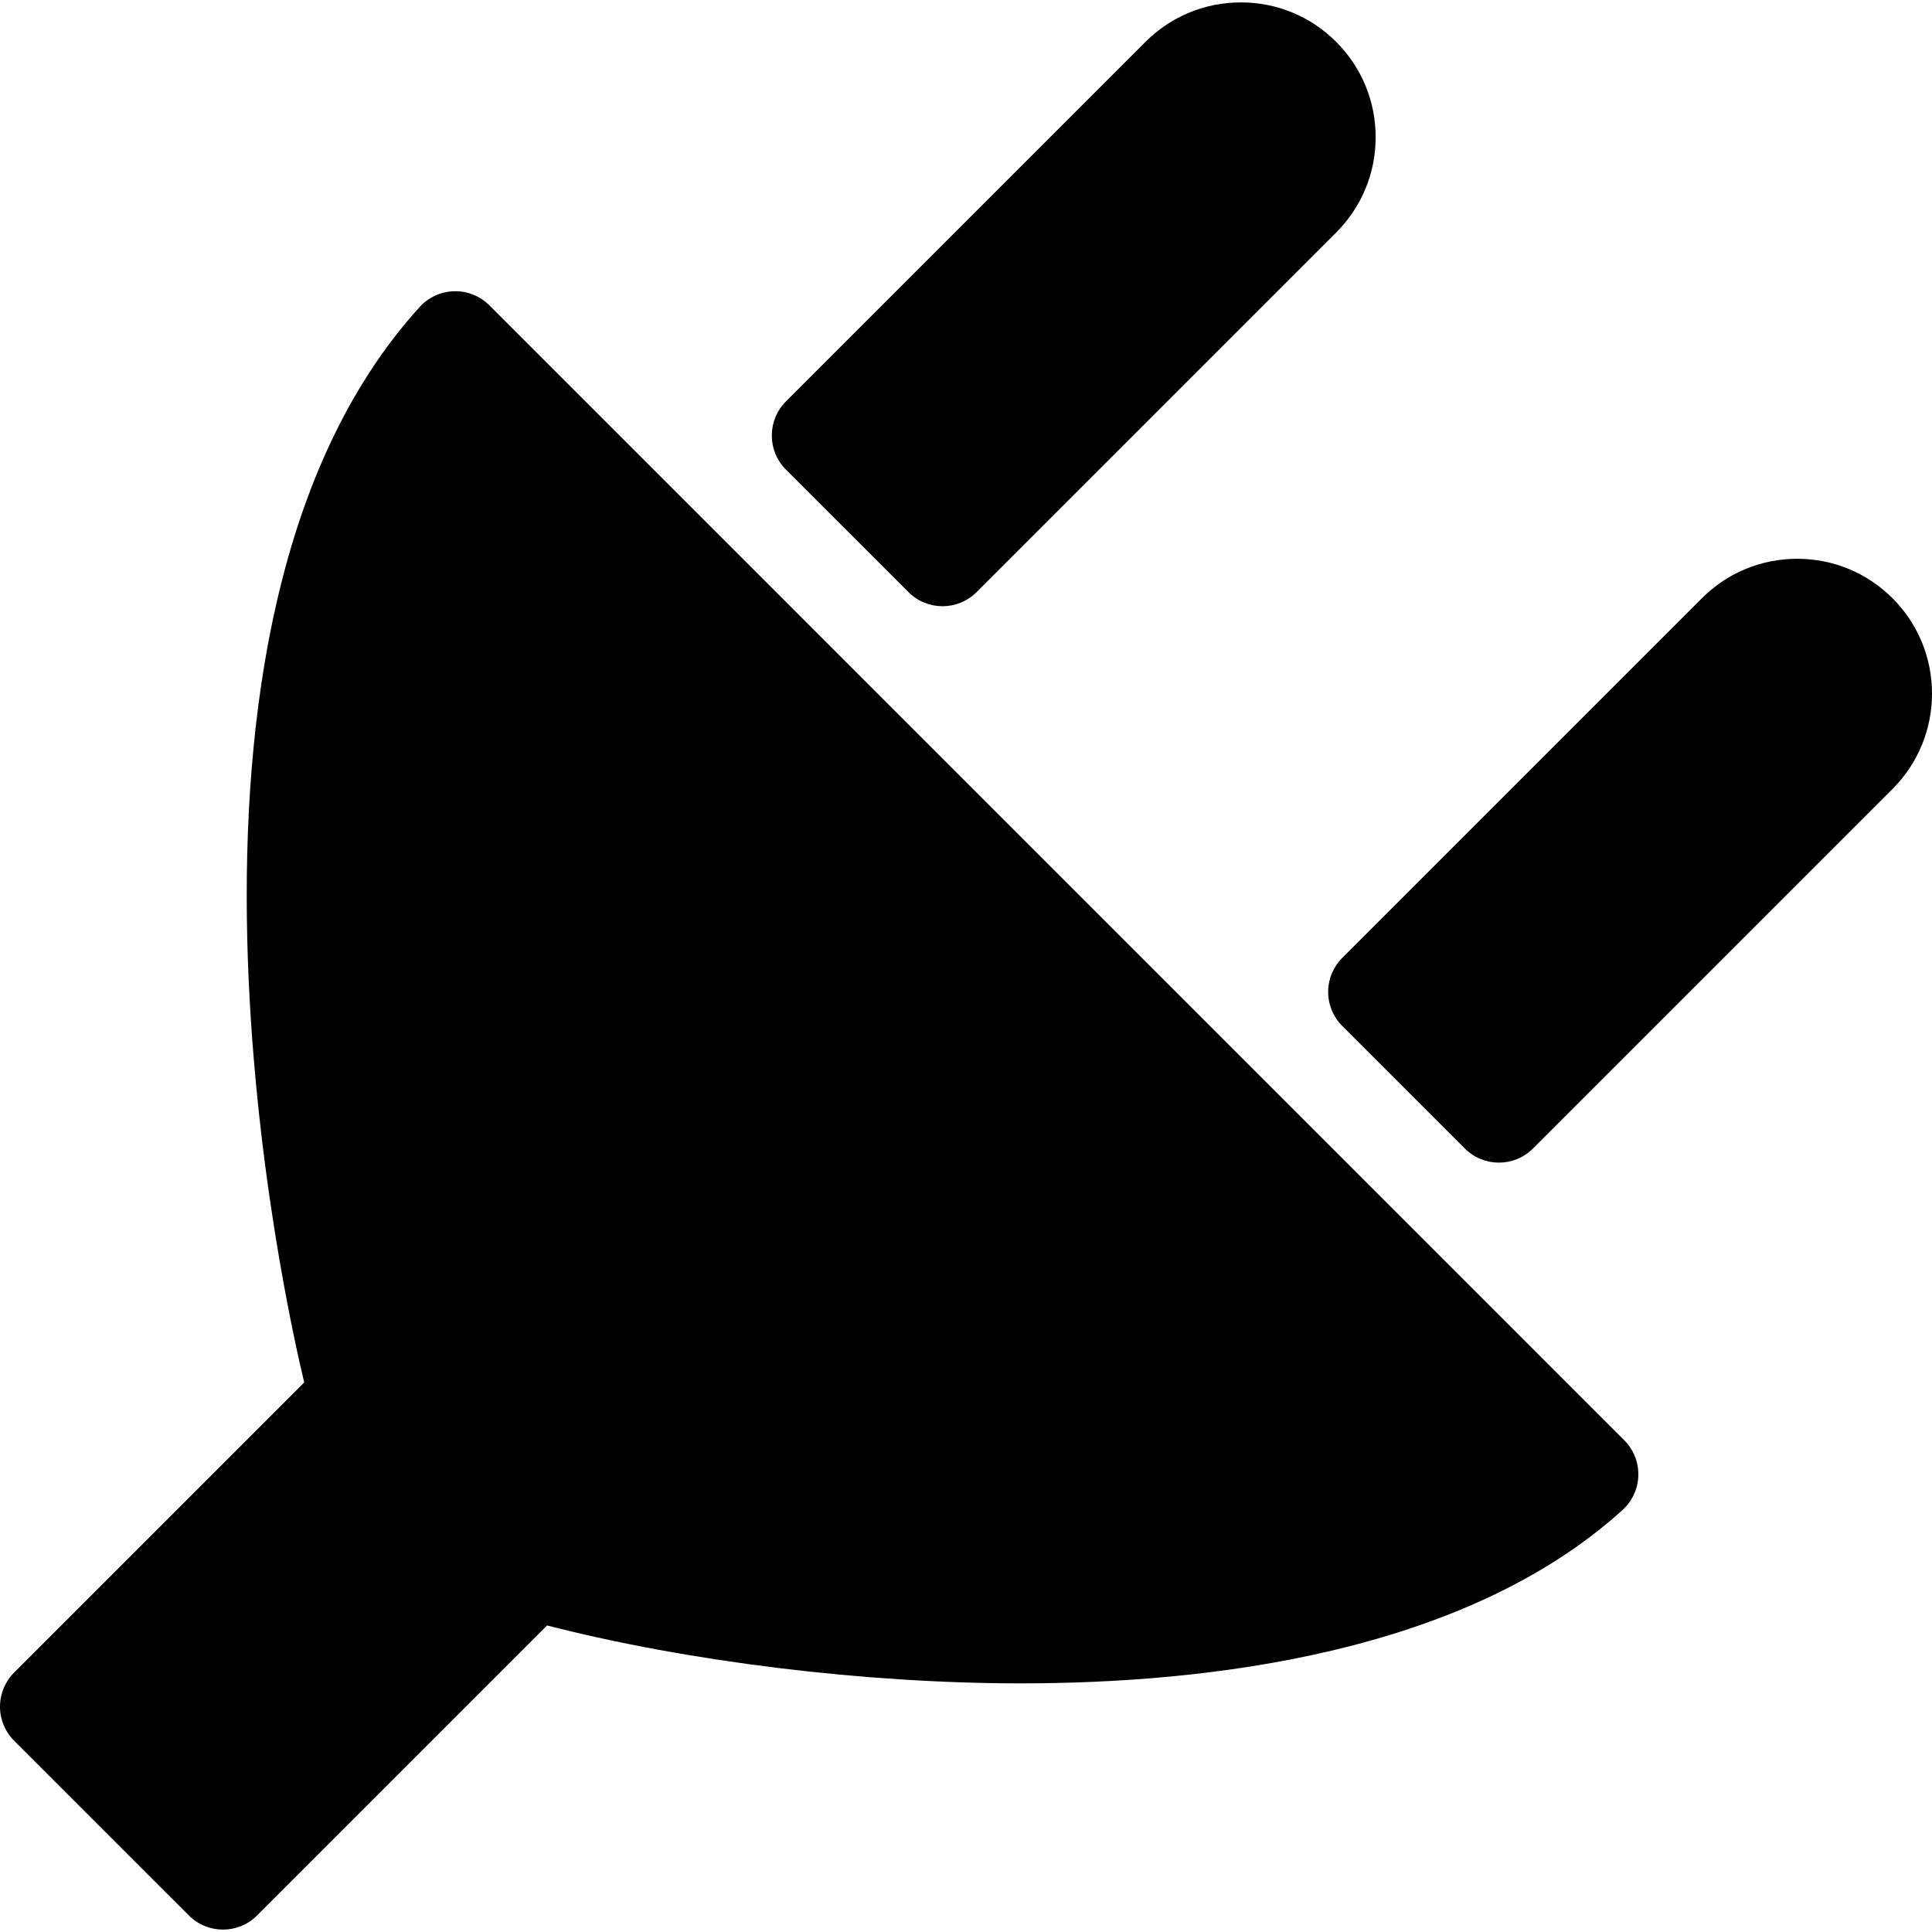
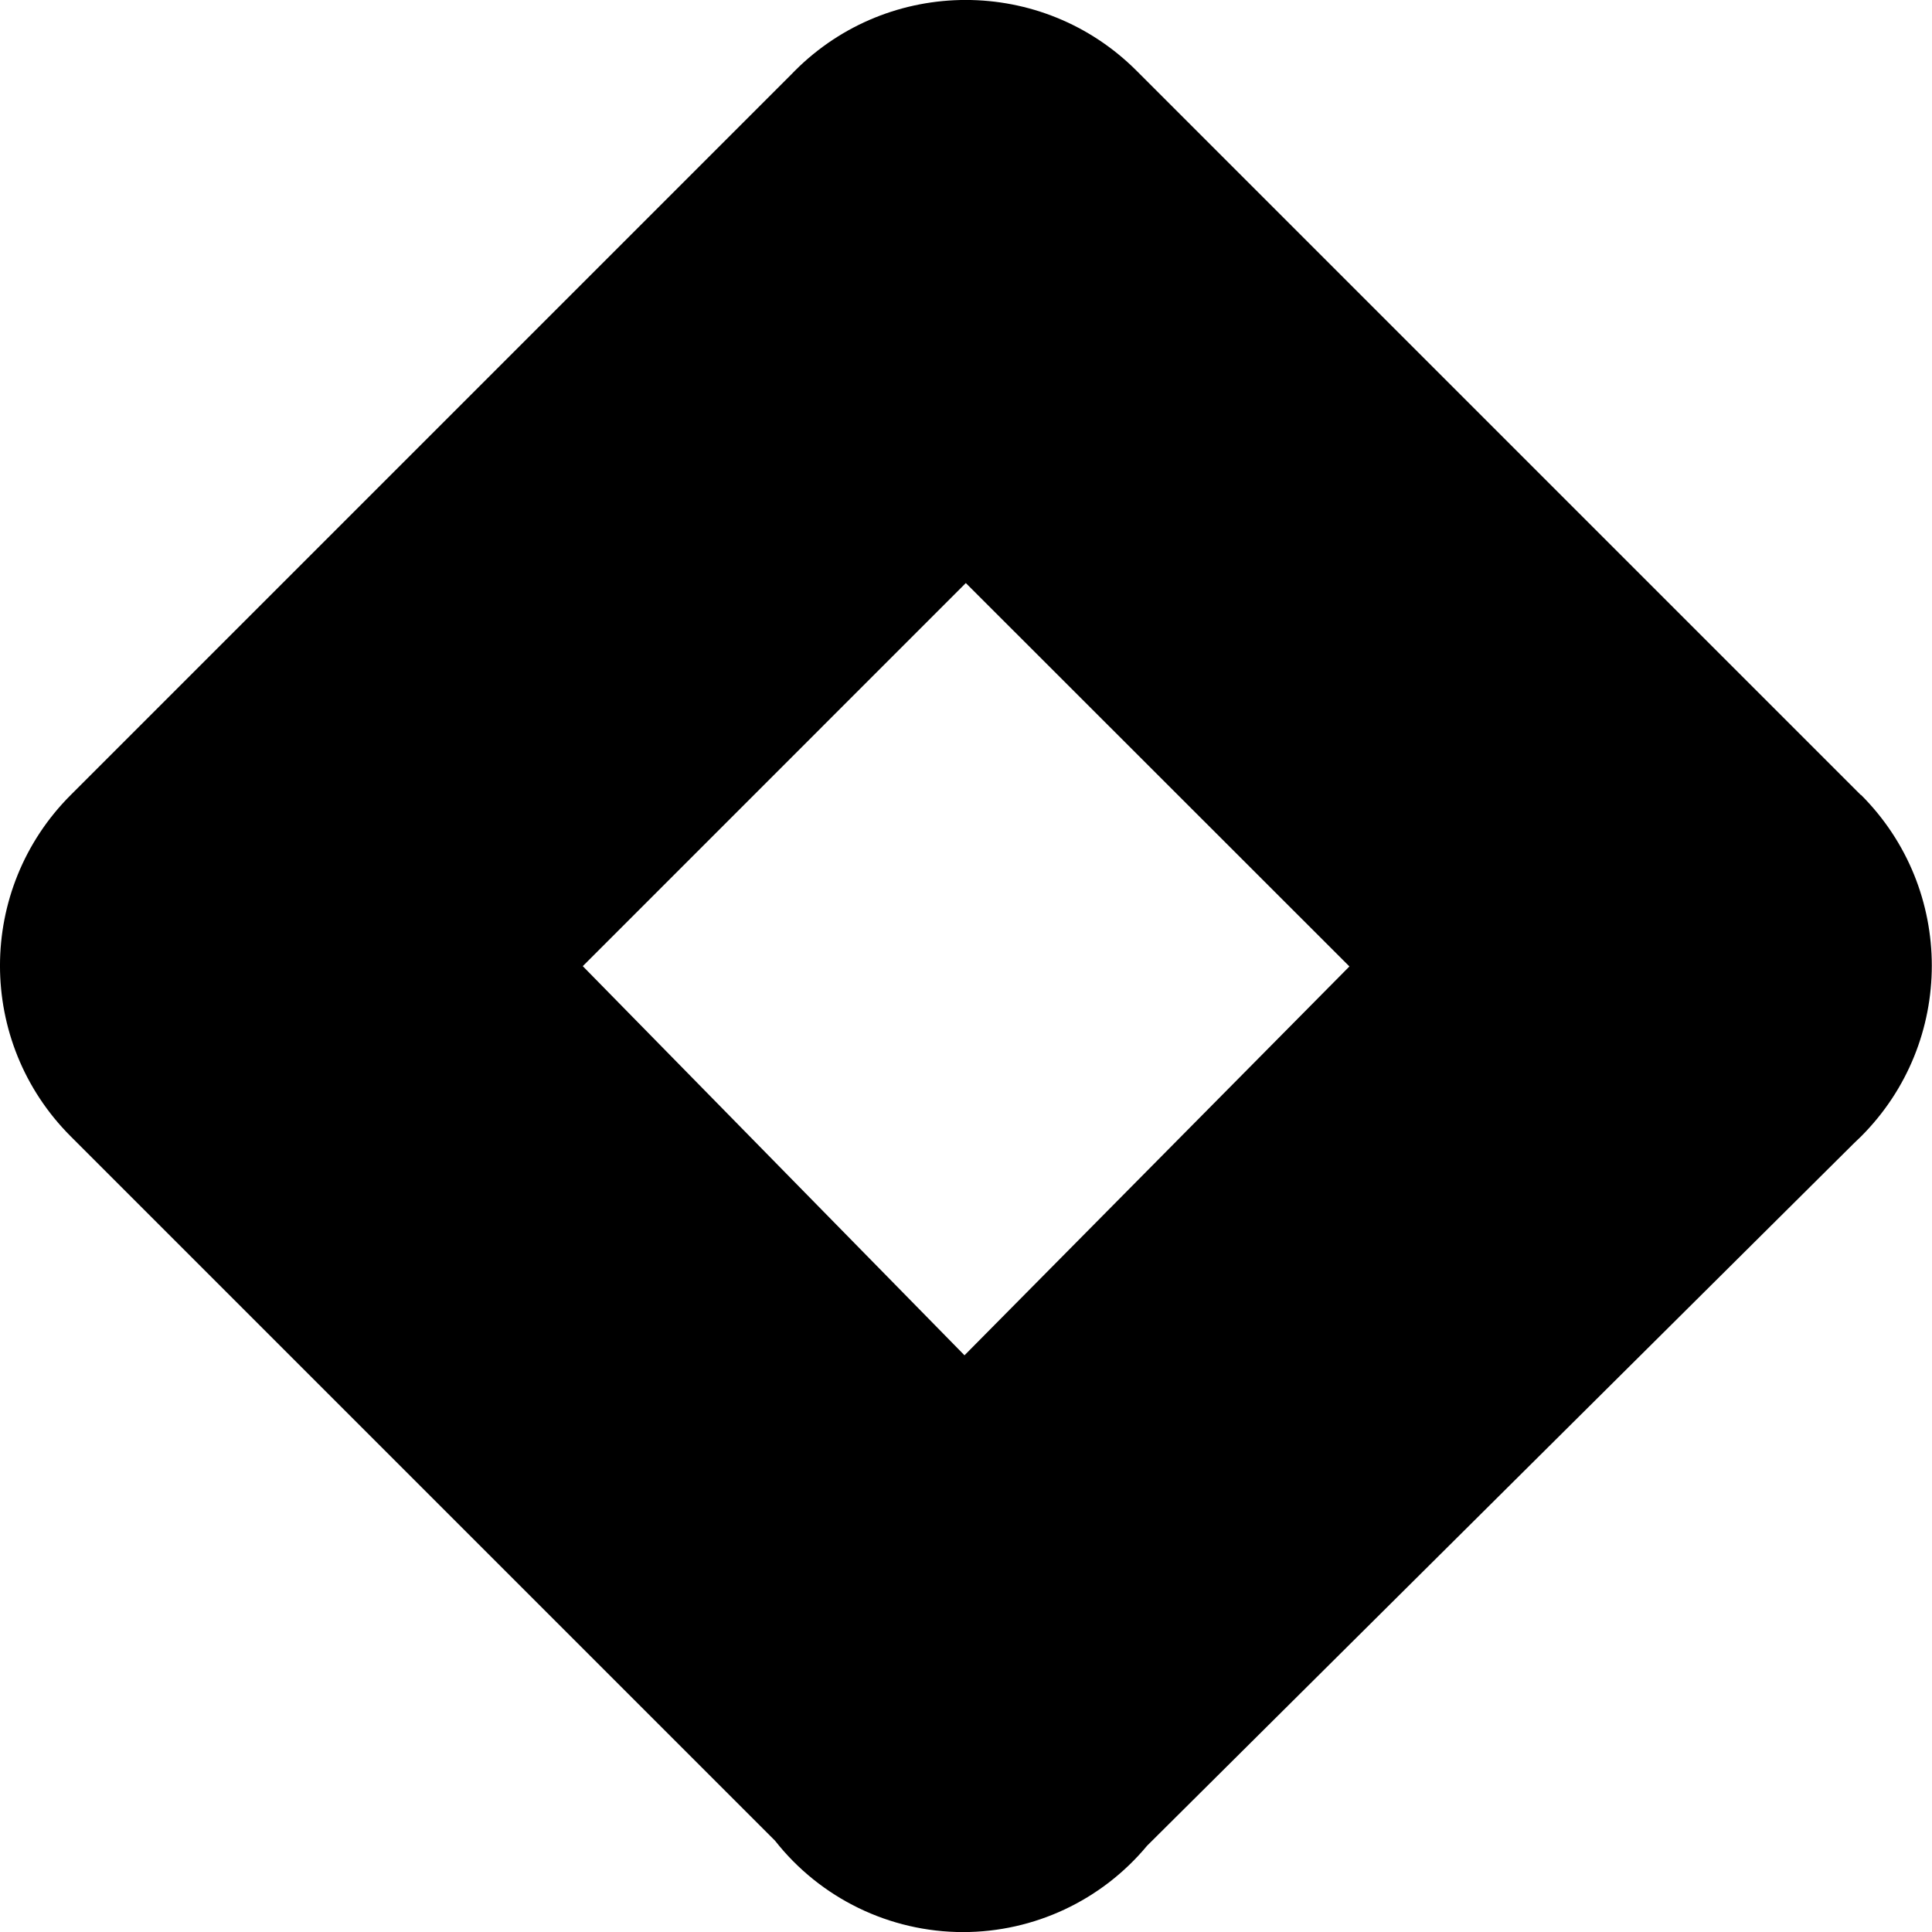
- <svg xmlns="http://www.w3.org/2000/svg" version="1.1" id="Capa_1" x="0px" y="0px" width="99.012px" height="99.012px" viewBox="0 0 99.012 99.012" style="enable-background:new 0 0 99.012 99.012;" xml:space="preserve">
-   <g>
-     <g>
-       <path d="M25.08,15.648c-0.478-0.478-1.135-0.742-1.805-0.723c-0.675,0.017-1.314,0.309-1.768,0.808    c-14.829,16.325-6.762,51.623-5.916,55.115L0.723,85.717C0.26,86.18,0,86.808,0,87.463c0,0.654,0.26,1.283,0.723,1.746    l8.958,8.957c0.482,0.48,1.114,0.723,1.746,0.723c0.631,0,1.264-0.24,1.745-0.723l14.865-14.864    c7.237,1.859,16.289,2.968,24.28,2.968c9.599,0,22.739-1.543,30.836-8.886c0.5-0.454,0.793-1.093,0.809-1.769    c0.018-0.676-0.245-1.328-0.723-1.805L25.08,15.648z" />
-       <path d="M46.557,30.345c0.482,0.482,1.114,0.723,1.746,0.723c0.632,0,1.264-0.241,1.746-0.724l18.428-18.428    c1.305-1.305,2.023-3.04,2.023-4.885c0-1.846-0.719-3.582-2.023-4.886c-1.305-1.305-3.039-2.022-4.885-2.022    c-1.845,0-3.581,0.718-4.887,2.022L40.277,20.574c-0.964,0.964-0.964,2.527,0,3.492L46.557,30.345z" />
-       <path d="M96.99,30.661c-1.305-1.305-3.039-2.024-4.885-2.024c-1.847,0-3.582,0.718-4.886,2.023L68.79,49.089    c-0.464,0.463-0.724,1.091-0.724,1.746s0.26,1.282,0.724,1.746l6.28,6.278c0.481,0.482,1.113,0.724,1.746,0.724    c0.631,0,1.264-0.241,1.746-0.724l18.43-18.429C99.686,37.735,99.686,33.353,96.99,30.661z" />
-     </g>
-   </g>
-   <g>
- </g>
-   <g>
- </g>
-   <g>
- </g>
-   <g>
- </g>
-   <g>
- </g>
-   <g>
- </g>
-   <g>
- </g>
-   <g>
- </g>
-   <g>
- </g>
-   <g>
- </g>
-   <g>
- </g>
-   <g>
- </g>
-   <g>
- </g>
-   <g>
- </g>
-   <g>
- </g>
+ <svg xmlns="http://www.w3.org/2000/svg" version="1.1" id="Layer_1" x="0px" y="0px" viewBox="0 0 2469.7 2469.8" style="enable-background:new 0 0 2469.7 2469.8;" xml:space="preserve">
+   <defs id="defs4151" />
+   <style type="text/css" id="style4137">
+ 	.st0{fill:#8AB4F8;}
+ 	.st1{fill:#4285F4;}
+ 	.st2{fill:#246FDB;}
+ </style>
+   <path style="fill:#000000;fill-opacity:1;stroke:none" d="M 1234.551 -0.051 C 1155.526 -0.051 1076.499 30.1 1016.199 90.4 C 1014.681 91.918 1013.189 93.451 1011.709 94.992 L 90.5 1016.199 C -30.1 1136.699 -30.199 1332 90.301 1452.6 L 90.5 1452.801 L 990.717 2353.016 A 306 306 0 0 0 1231.199 2469.9 A 306 306 0 0 0 1466.412 2359.494 L 2370.039 1461.508 C 2373.103 1458.678 2376.125 1455.778 2379.1 1452.801 C 2499.7 1332.201 2499.7 1136.699 2379.1 1016.199 L 2378.699 1016.199 L 1452.9 90.4 C 1392.6 30.1 1313.576 -0.051 1234.551 -0.051 z M 1234.674 745.357 L 1725.047 1235.467 L 1232.975 1732.561 L 745 1235.1 L 1234.674 745.357 z " id="path4141" />
</svg>
